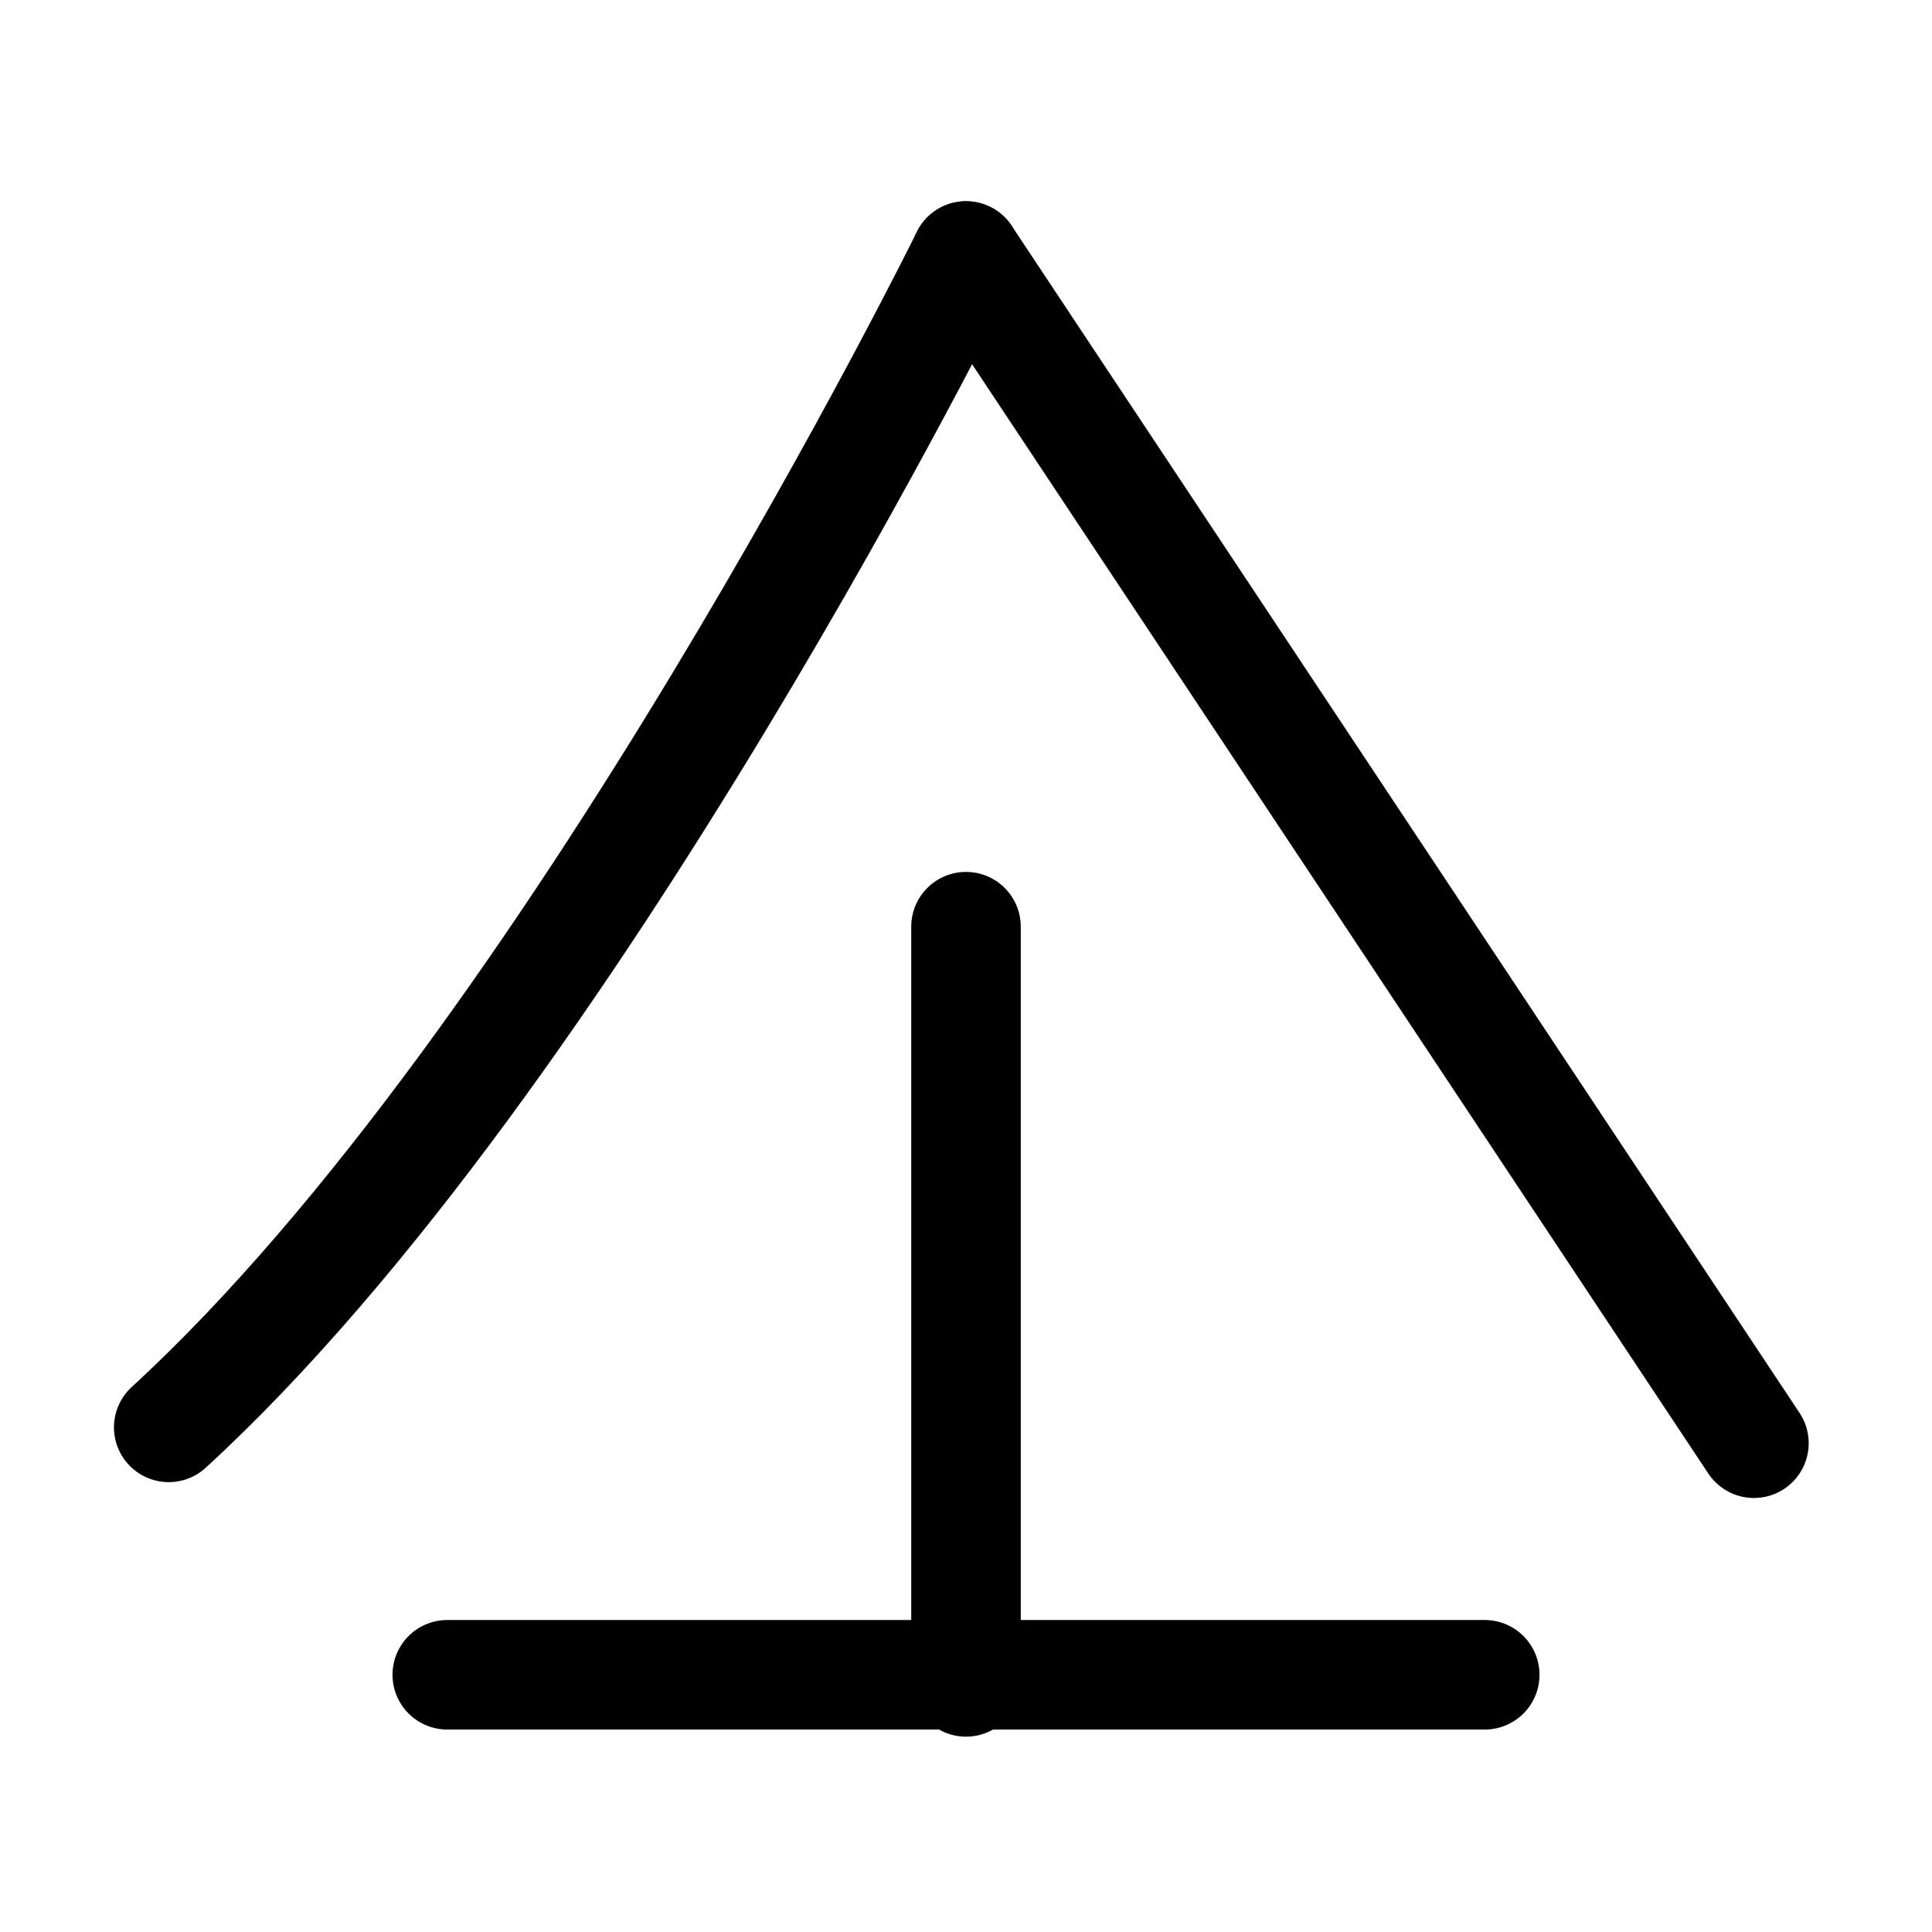
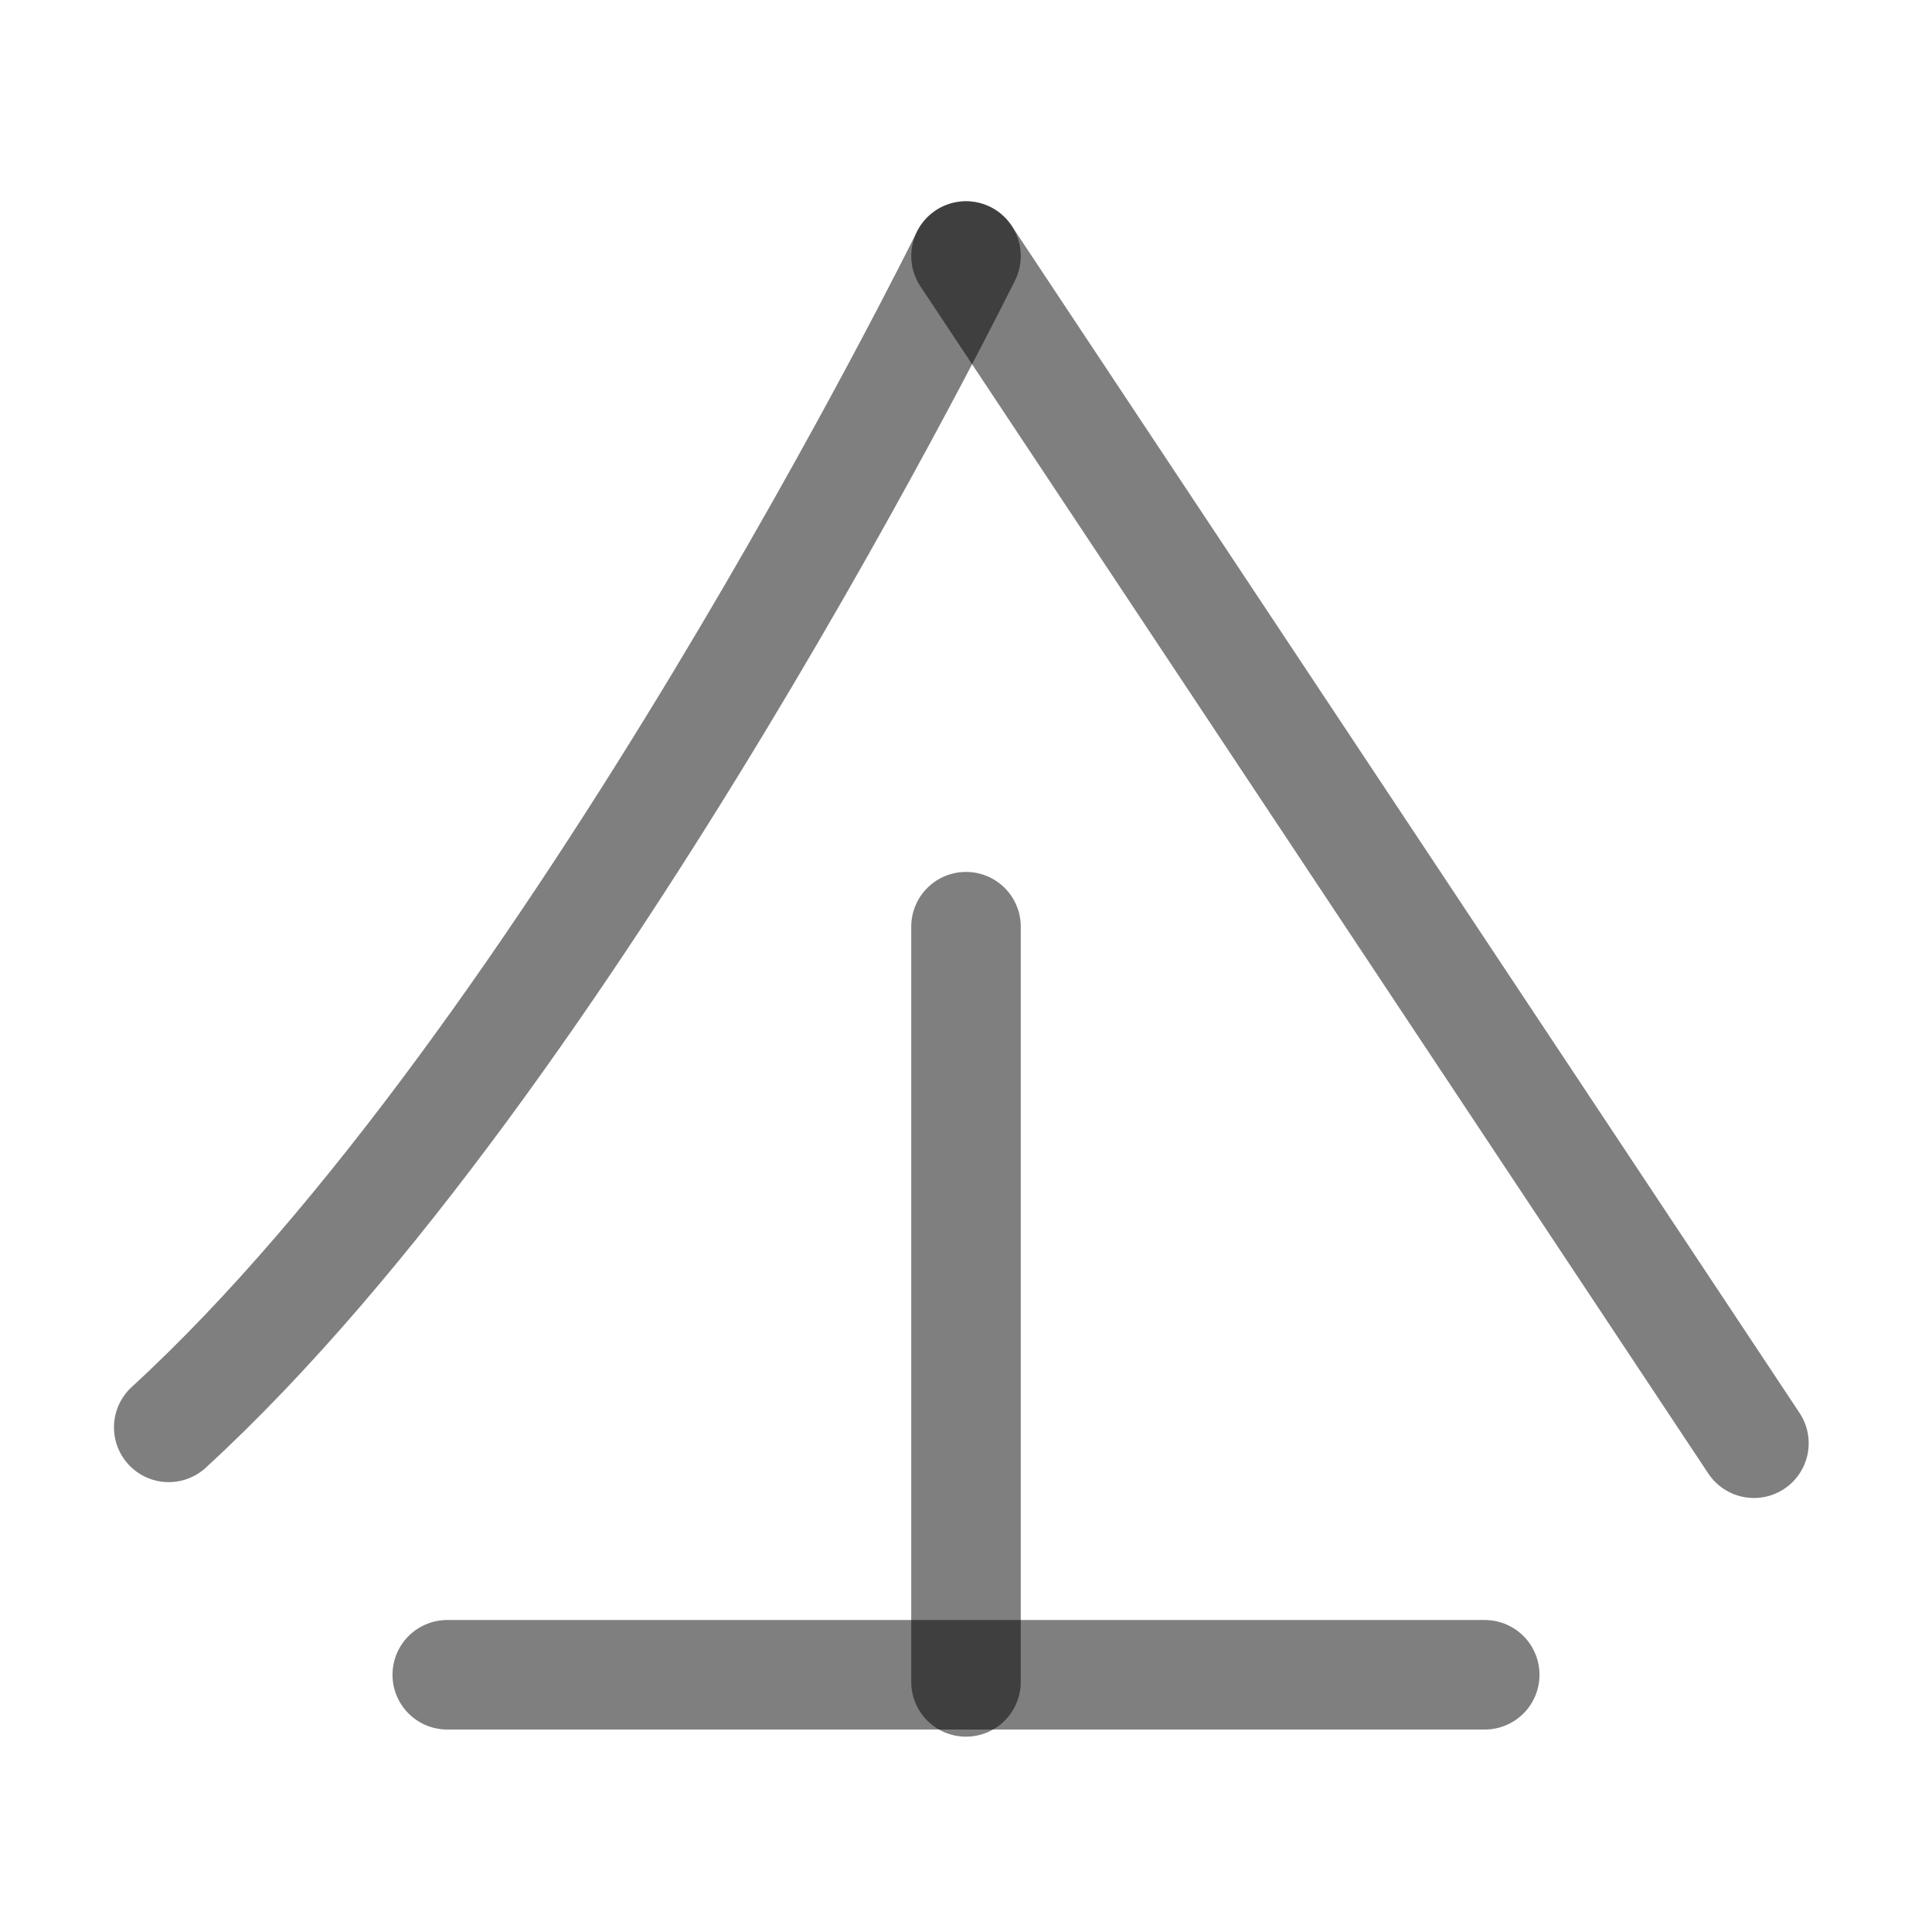
<svg xmlns="http://www.w3.org/2000/svg" width="1000" height="1000" viewBox="0 0 264.583 264.583" version="1.1" id="svg5">
  <defs id="defs2" />
-   <path style="fill:none;stroke:#000000;stroke-width:15;stroke-linecap:round;stroke-linejoin:round" d="m 132.292,35.06 c 0,0 -54.109,109.889 -109.185,160.414" id="path40720" />
-   <path style="fill:none;stroke:#000000;stroke-width:15;stroke-linecap:round;stroke-linejoin:round" d="M 240.196,197.646 132.292,35.06" id="path40722" />
-   <path style="fill:#000000;stroke:#000000;stroke-width:15;stroke-linecap:round;stroke-linejoin:round" d="M 61.253,229.356 H 203.33" id="path43351" />
-   <path style="fill:#000000;stroke:#000000;stroke-width:15;stroke-linecap:round;stroke-linejoin:round" d="M 132.292,126.907 V 230.332" id="path43363" />
+   <path style="fill:none;stroke:#000000;stroke-width:15;stroke-linecap:round;stroke-linejoin:round;stroke-dasharray:none;stroke-opacity:0.5" d="m 132.292,35.06 c 0,0 -54.109,109.889 -109.185,160.414" id="path40720" />
+   <path style="fill:none;stroke:#000000;stroke-width:15;stroke-linecap:round;stroke-linejoin:round;stroke-dasharray:none;stroke-opacity:0.5" d="M 240.196,197.646 132.292,35.06" id="path40722" />
+   <path style="fill:#000000;stroke:#000000;stroke-width:15;stroke-linecap:round;stroke-linejoin:round;stroke-dasharray:none;stroke-opacity:0.5" d="M 61.253,229.356 H 203.33" id="path43351" />
+   <path style="fill:#000000;stroke:#000000;stroke-width:15;stroke-linecap:round;stroke-linejoin:round;stroke-dasharray:none;stroke-opacity:0.5" d="M 132.292,126.907 V 230.332" id="path43363" />
</svg>
